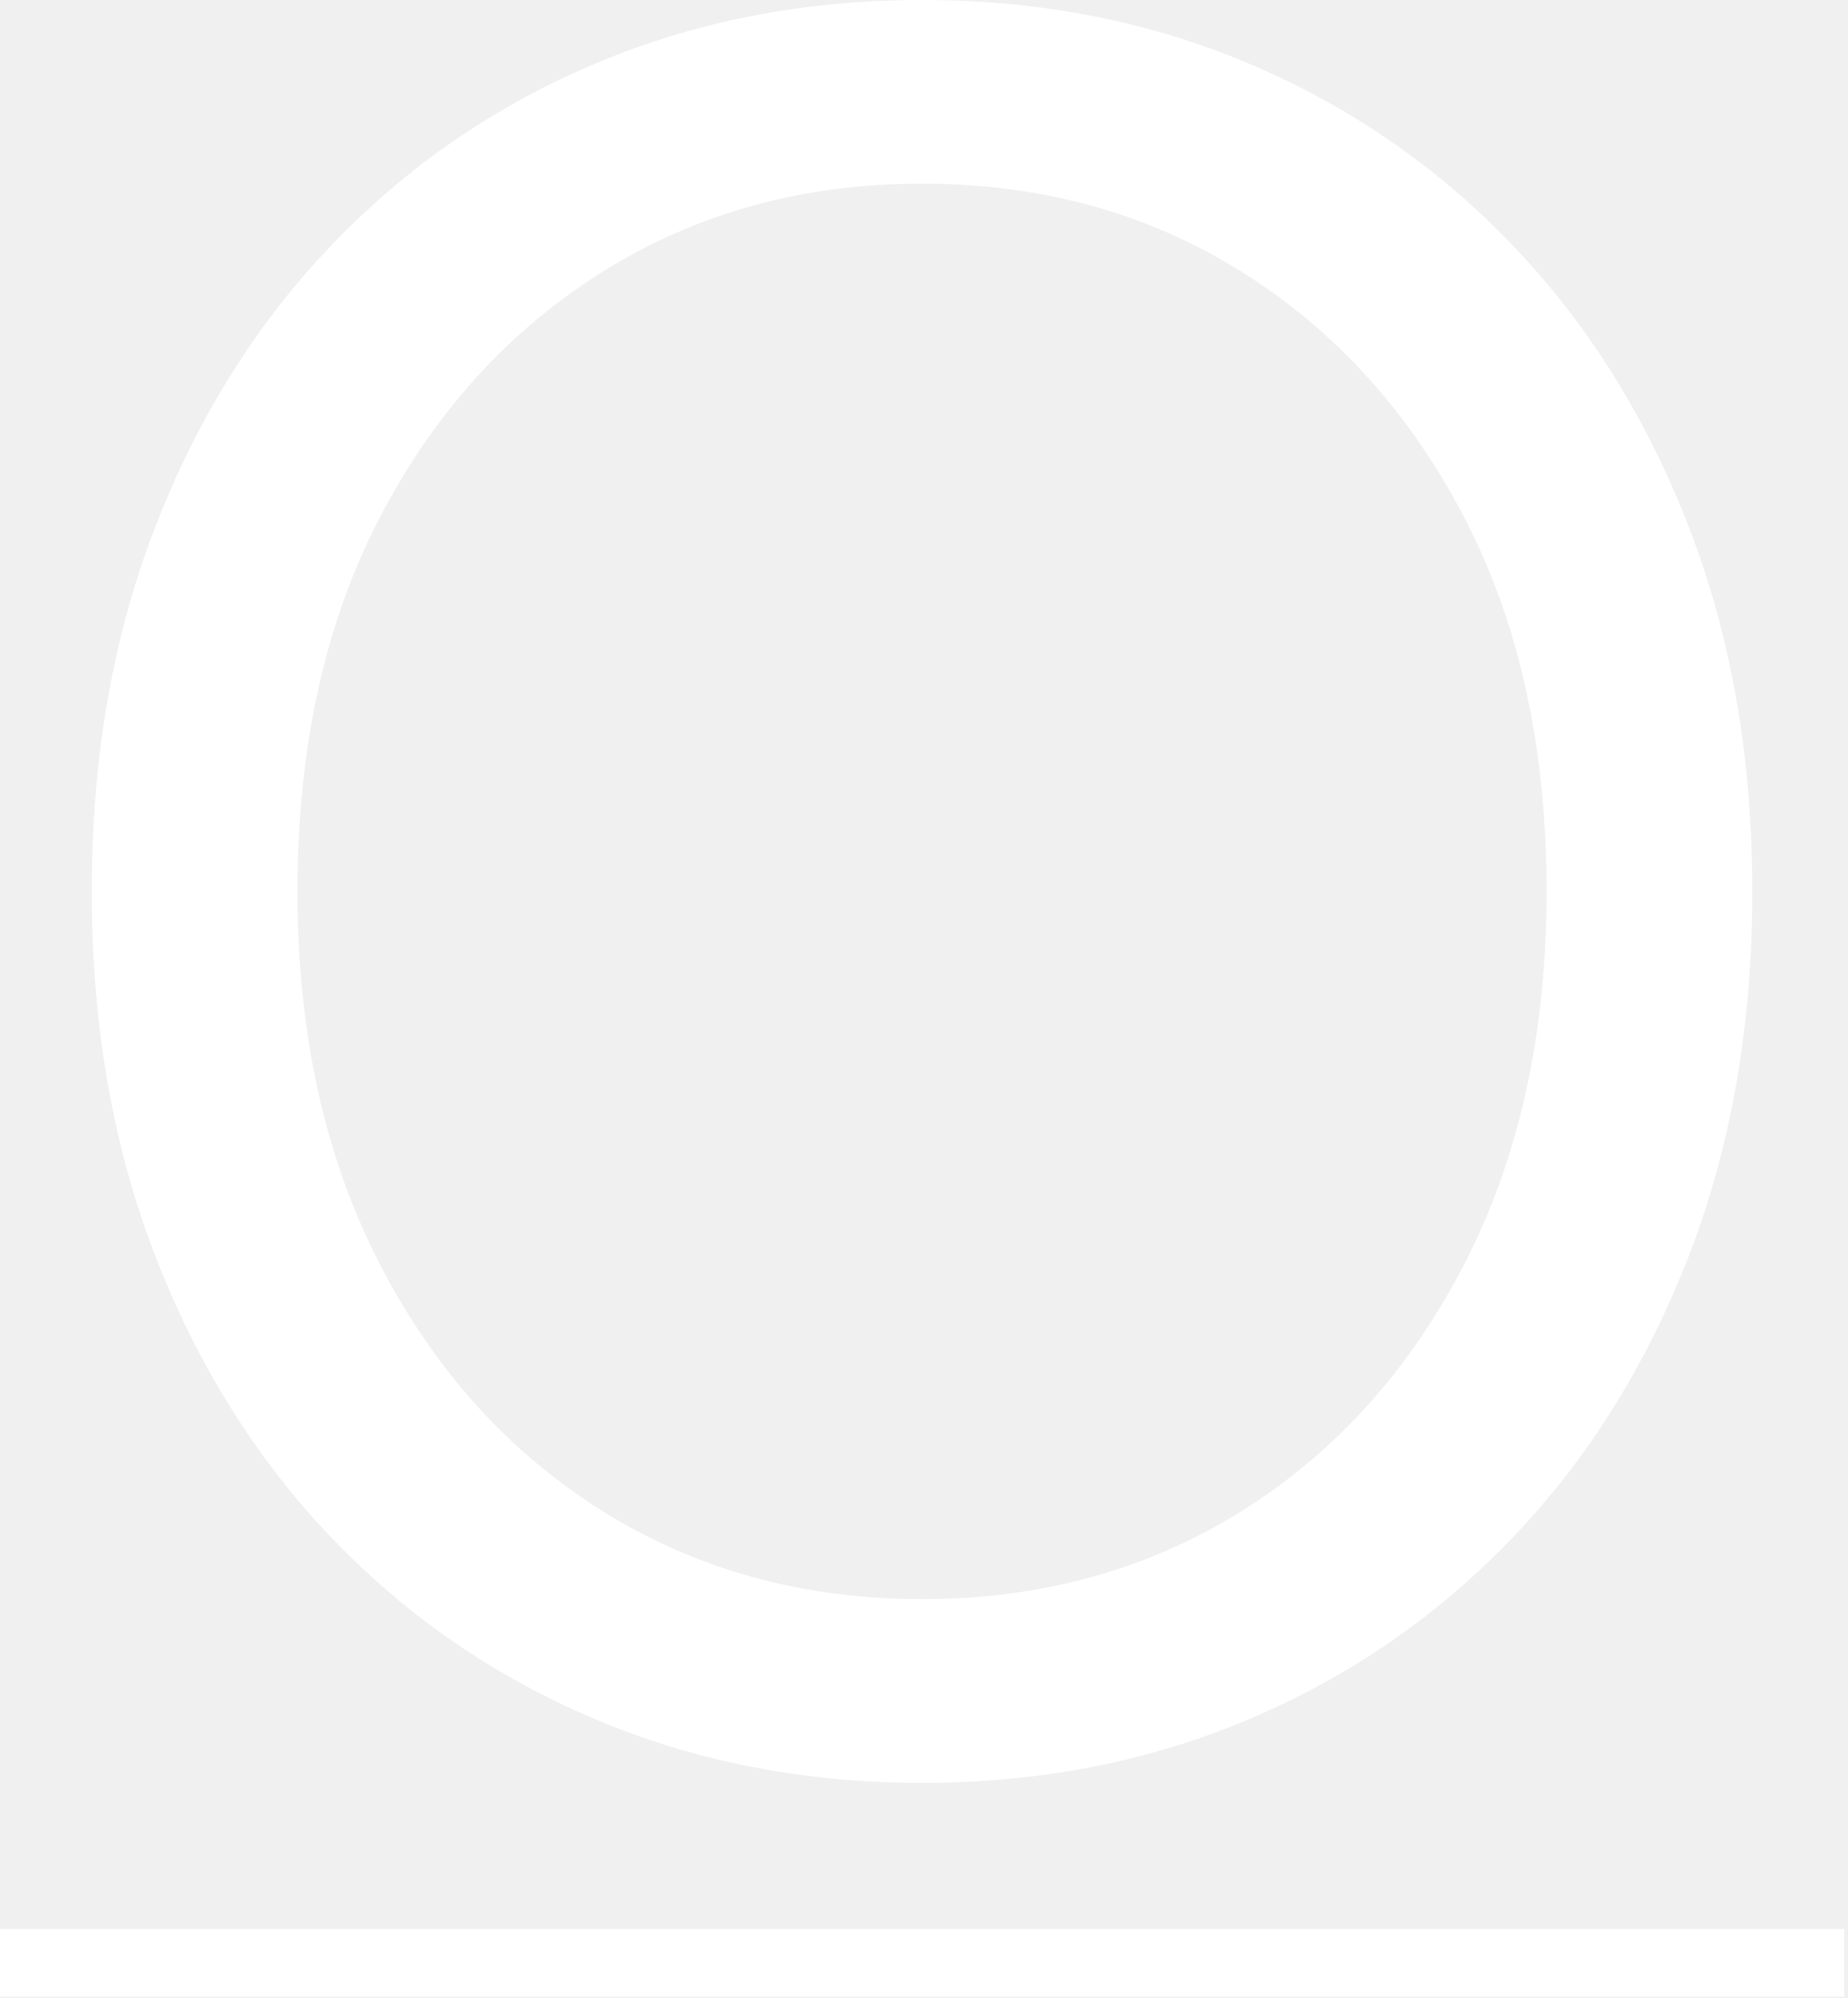
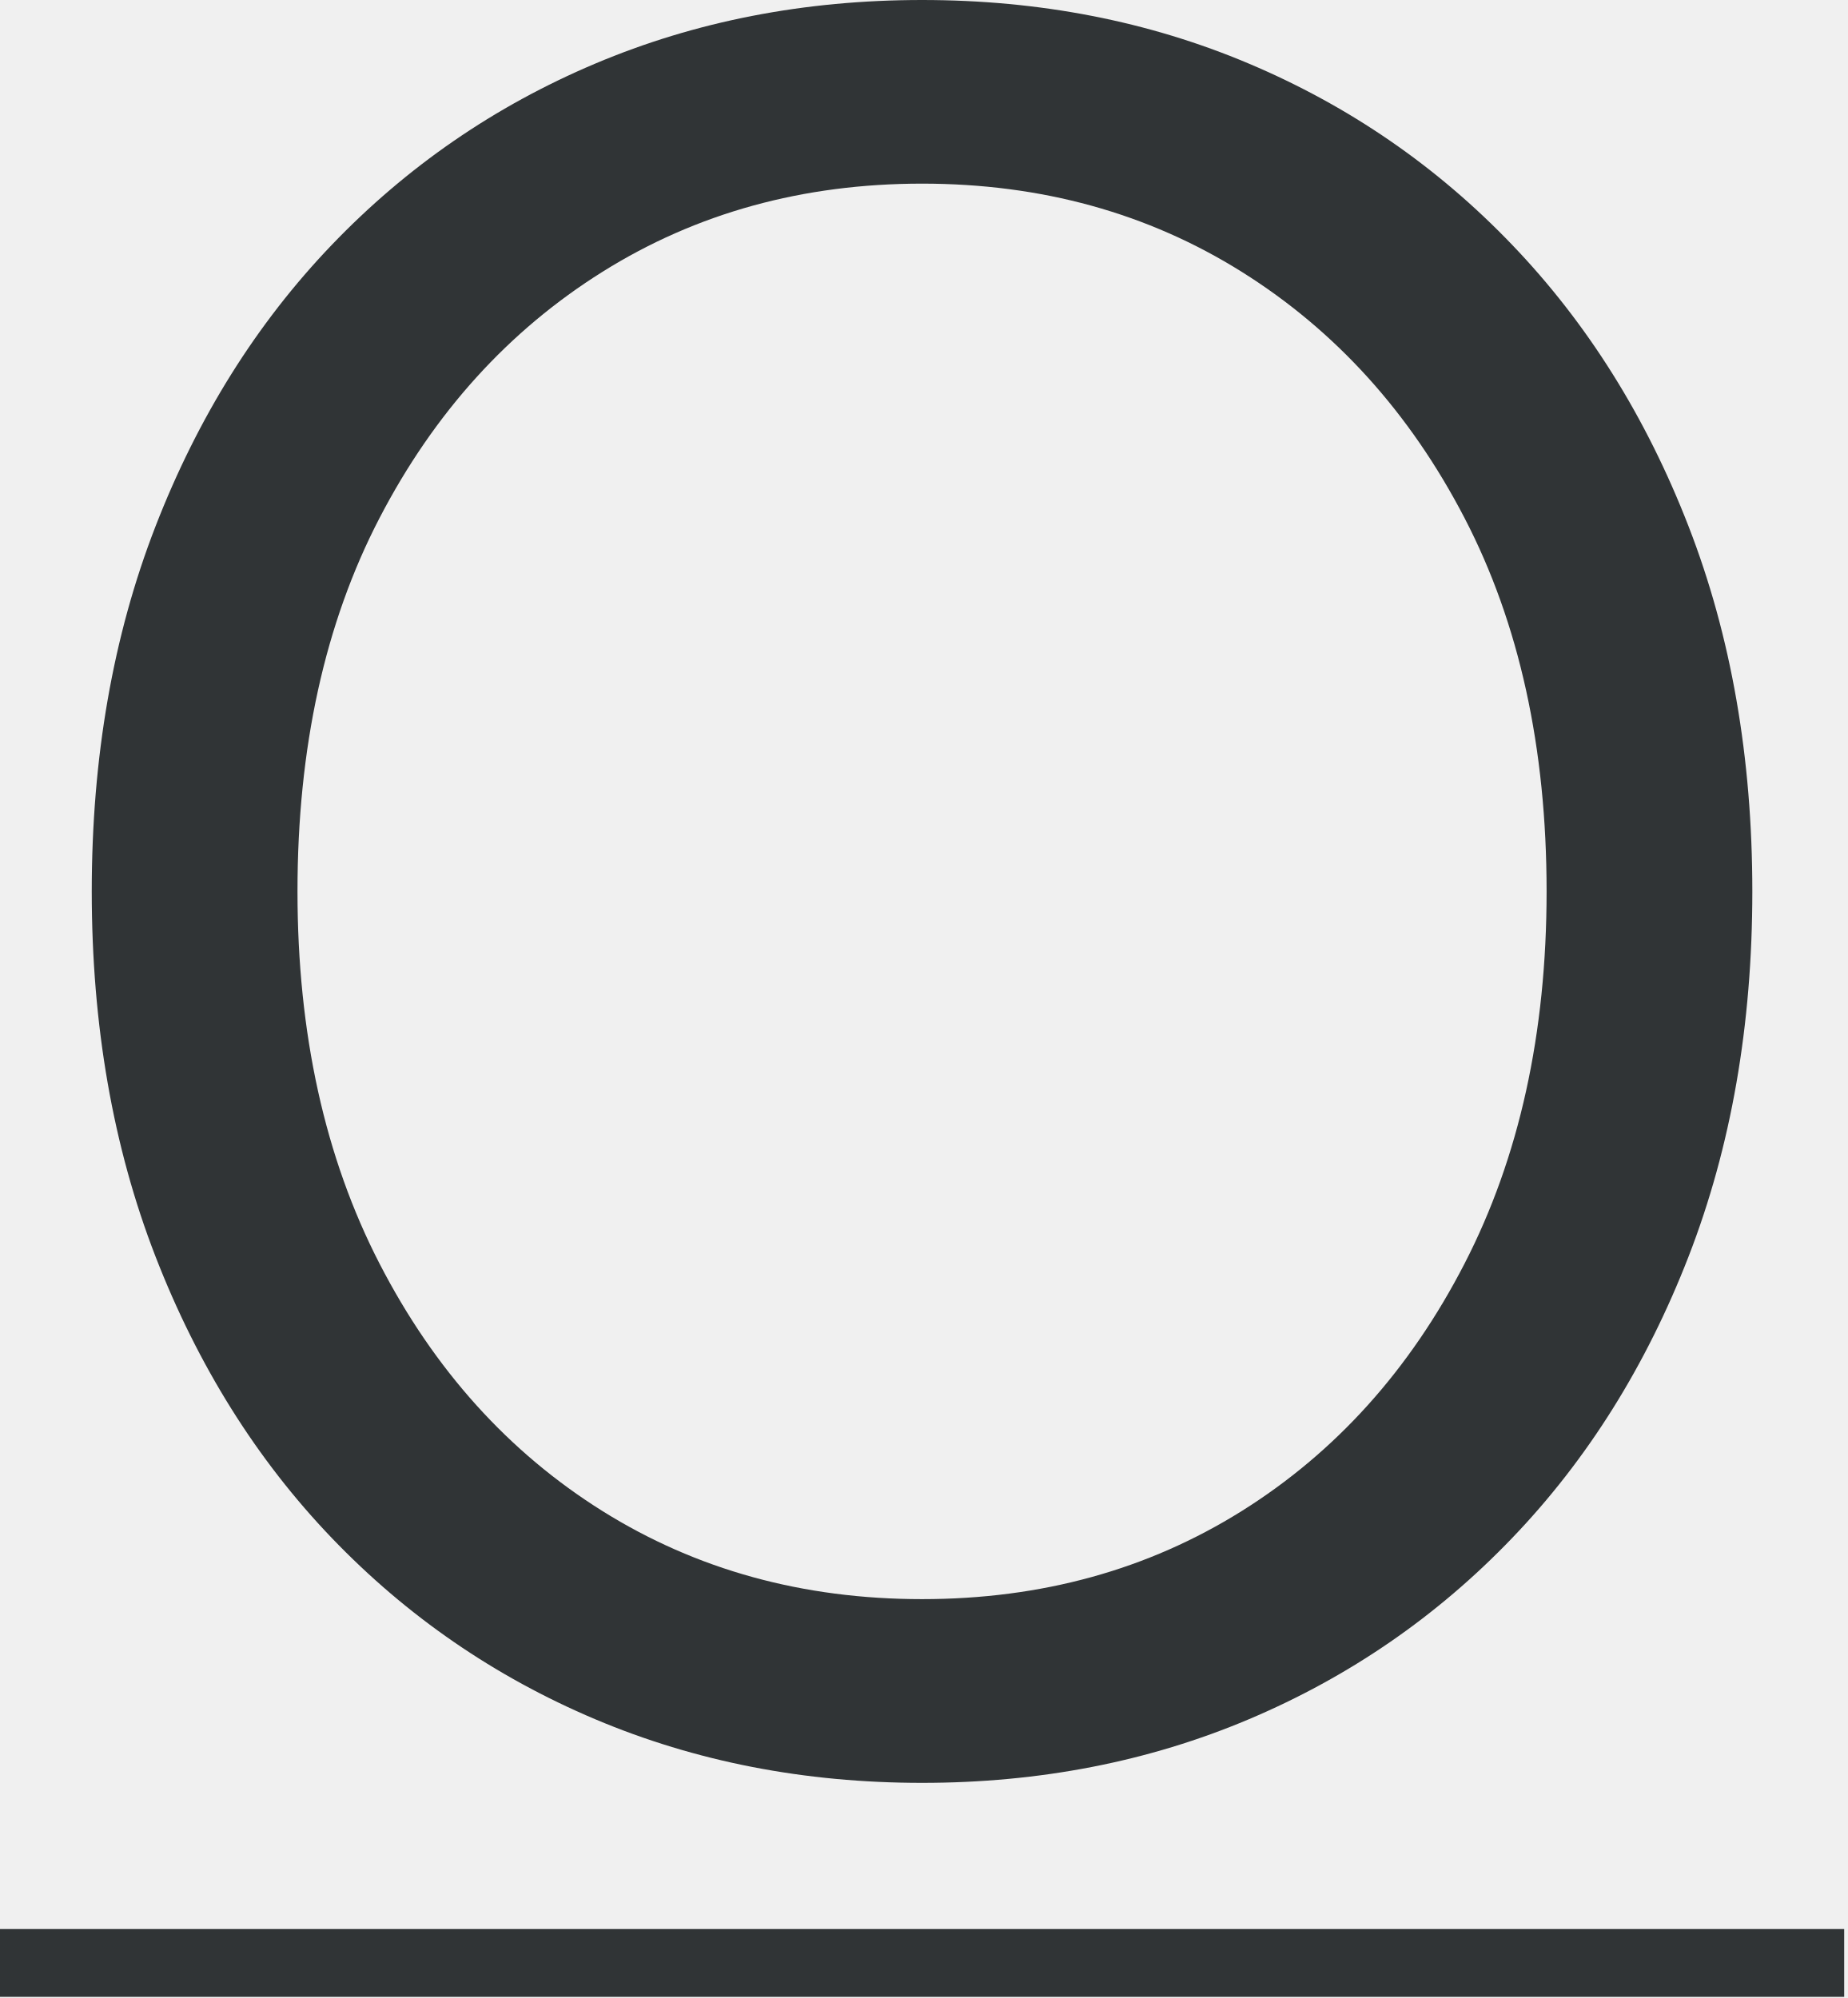
<svg xmlns="http://www.w3.org/2000/svg" viewBox="0 0 306 331" fill="none">
-   <path d="M152.73 295.359C133.259 295.359 115.207 291.843 98.573 284.812C81.936 277.772 67.394 267.762 54.948 254.782C42.511 241.804 32.777 226.252 25.745 208.125C18.714 190.001 15.199 169.85 15.198 147.672C15.198 125.497 18.714 105.351 25.745 87.234C32.777 69.109 42.511 53.557 54.948 40.578C67.395 27.589 81.936 17.579 98.573 10.547C115.208 3.516 133.26 0 152.73 0C172.206 0 190.261 3.515 206.886 10.547C223.52 17.579 238.057 27.589 250.496 40.578C262.941 53.558 272.683 69.109 279.714 87.234C286.745 105.351 290.261 125.497 290.261 147.672C290.261 169.852 286.745 190 279.714 208.125C272.683 226.25 262.941 241.805 250.495 254.781C238.057 267.762 223.521 277.772 206.886 284.812C190.261 291.844 172.206 295.359 152.73 295.359ZM152.73 264.922C172.48 264.922 190.128 260.058 205.683 250.328C221.232 240.591 233.534 226.929 242.589 209.344C251.652 191.761 256.183 171.204 256.183 147.672C256.183 123.871 251.652 103.251 242.589 85.812C233.535 68.367 221.233 54.773 205.683 45.032C190.128 35.292 172.48 30.422 152.73 30.422C132.989 30.422 115.343 35.292 99.792 45.032C84.239 54.773 71.931 68.367 62.87 85.812C53.808 103.251 49.277 123.871 49.277 147.672C49.277 171.204 53.808 191.761 62.87 209.344C71.932 226.929 84.239 240.591 99.792 250.328C115.343 260.058 132.989 264.923 152.73 264.922Z" fill="white" />
-   <path d="M0 325.192H305.476" stroke="white" stroke-width="11.231" />
+   <path d="M152.73 295.359C133.259 295.359 115.207 291.843 98.573 284.812C81.936 277.772 67.394 267.762 54.948 254.782C42.511 241.804 32.777 226.252 25.745 208.125C18.714 190.001 15.199 169.85 15.198 147.672C15.198 125.497 18.714 105.351 25.745 87.234C32.777 69.109 42.511 53.557 54.948 40.578C67.395 27.589 81.936 17.579 98.573 10.547C115.208 3.516 133.26 0 152.73 0C172.206 0 190.261 3.515 206.886 10.547C223.52 17.579 238.057 27.589 250.496 40.578C262.941 53.558 272.683 69.109 279.714 87.234C286.745 105.351 290.261 125.497 290.261 147.672C290.261 169.852 286.745 190 279.714 208.125C272.683 226.25 262.941 241.805 250.495 254.781C238.057 267.762 223.521 277.772 206.886 284.812C190.261 291.844 172.206 295.359 152.73 295.359ZM152.73 264.922C172.48 264.922 190.128 260.058 205.683 250.328C221.232 240.591 233.534 226.929 242.589 209.344C251.652 191.761 256.183 171.204 256.183 147.672C256.183 123.871 251.652 103.251 242.589 85.812C233.535 68.367 221.233 54.773 205.683 45.032C190.128 35.292 172.48 30.422 152.73 30.422C132.989 30.422 115.343 35.292 99.792 45.032C84.239 54.773 71.931 68.367 62.87 85.812C53.808 103.251 49.277 123.871 49.277 147.672C49.277 171.204 53.808 191.761 62.87 209.344C71.932 226.929 84.239 240.591 99.792 250.328C115.343 260.058 132.989 264.923 152.73 264.922Z" fill="#303436" />
+   <path d="M0 325.192H305.476" stroke="#303436" stroke-width="11.231" />
</svg>
